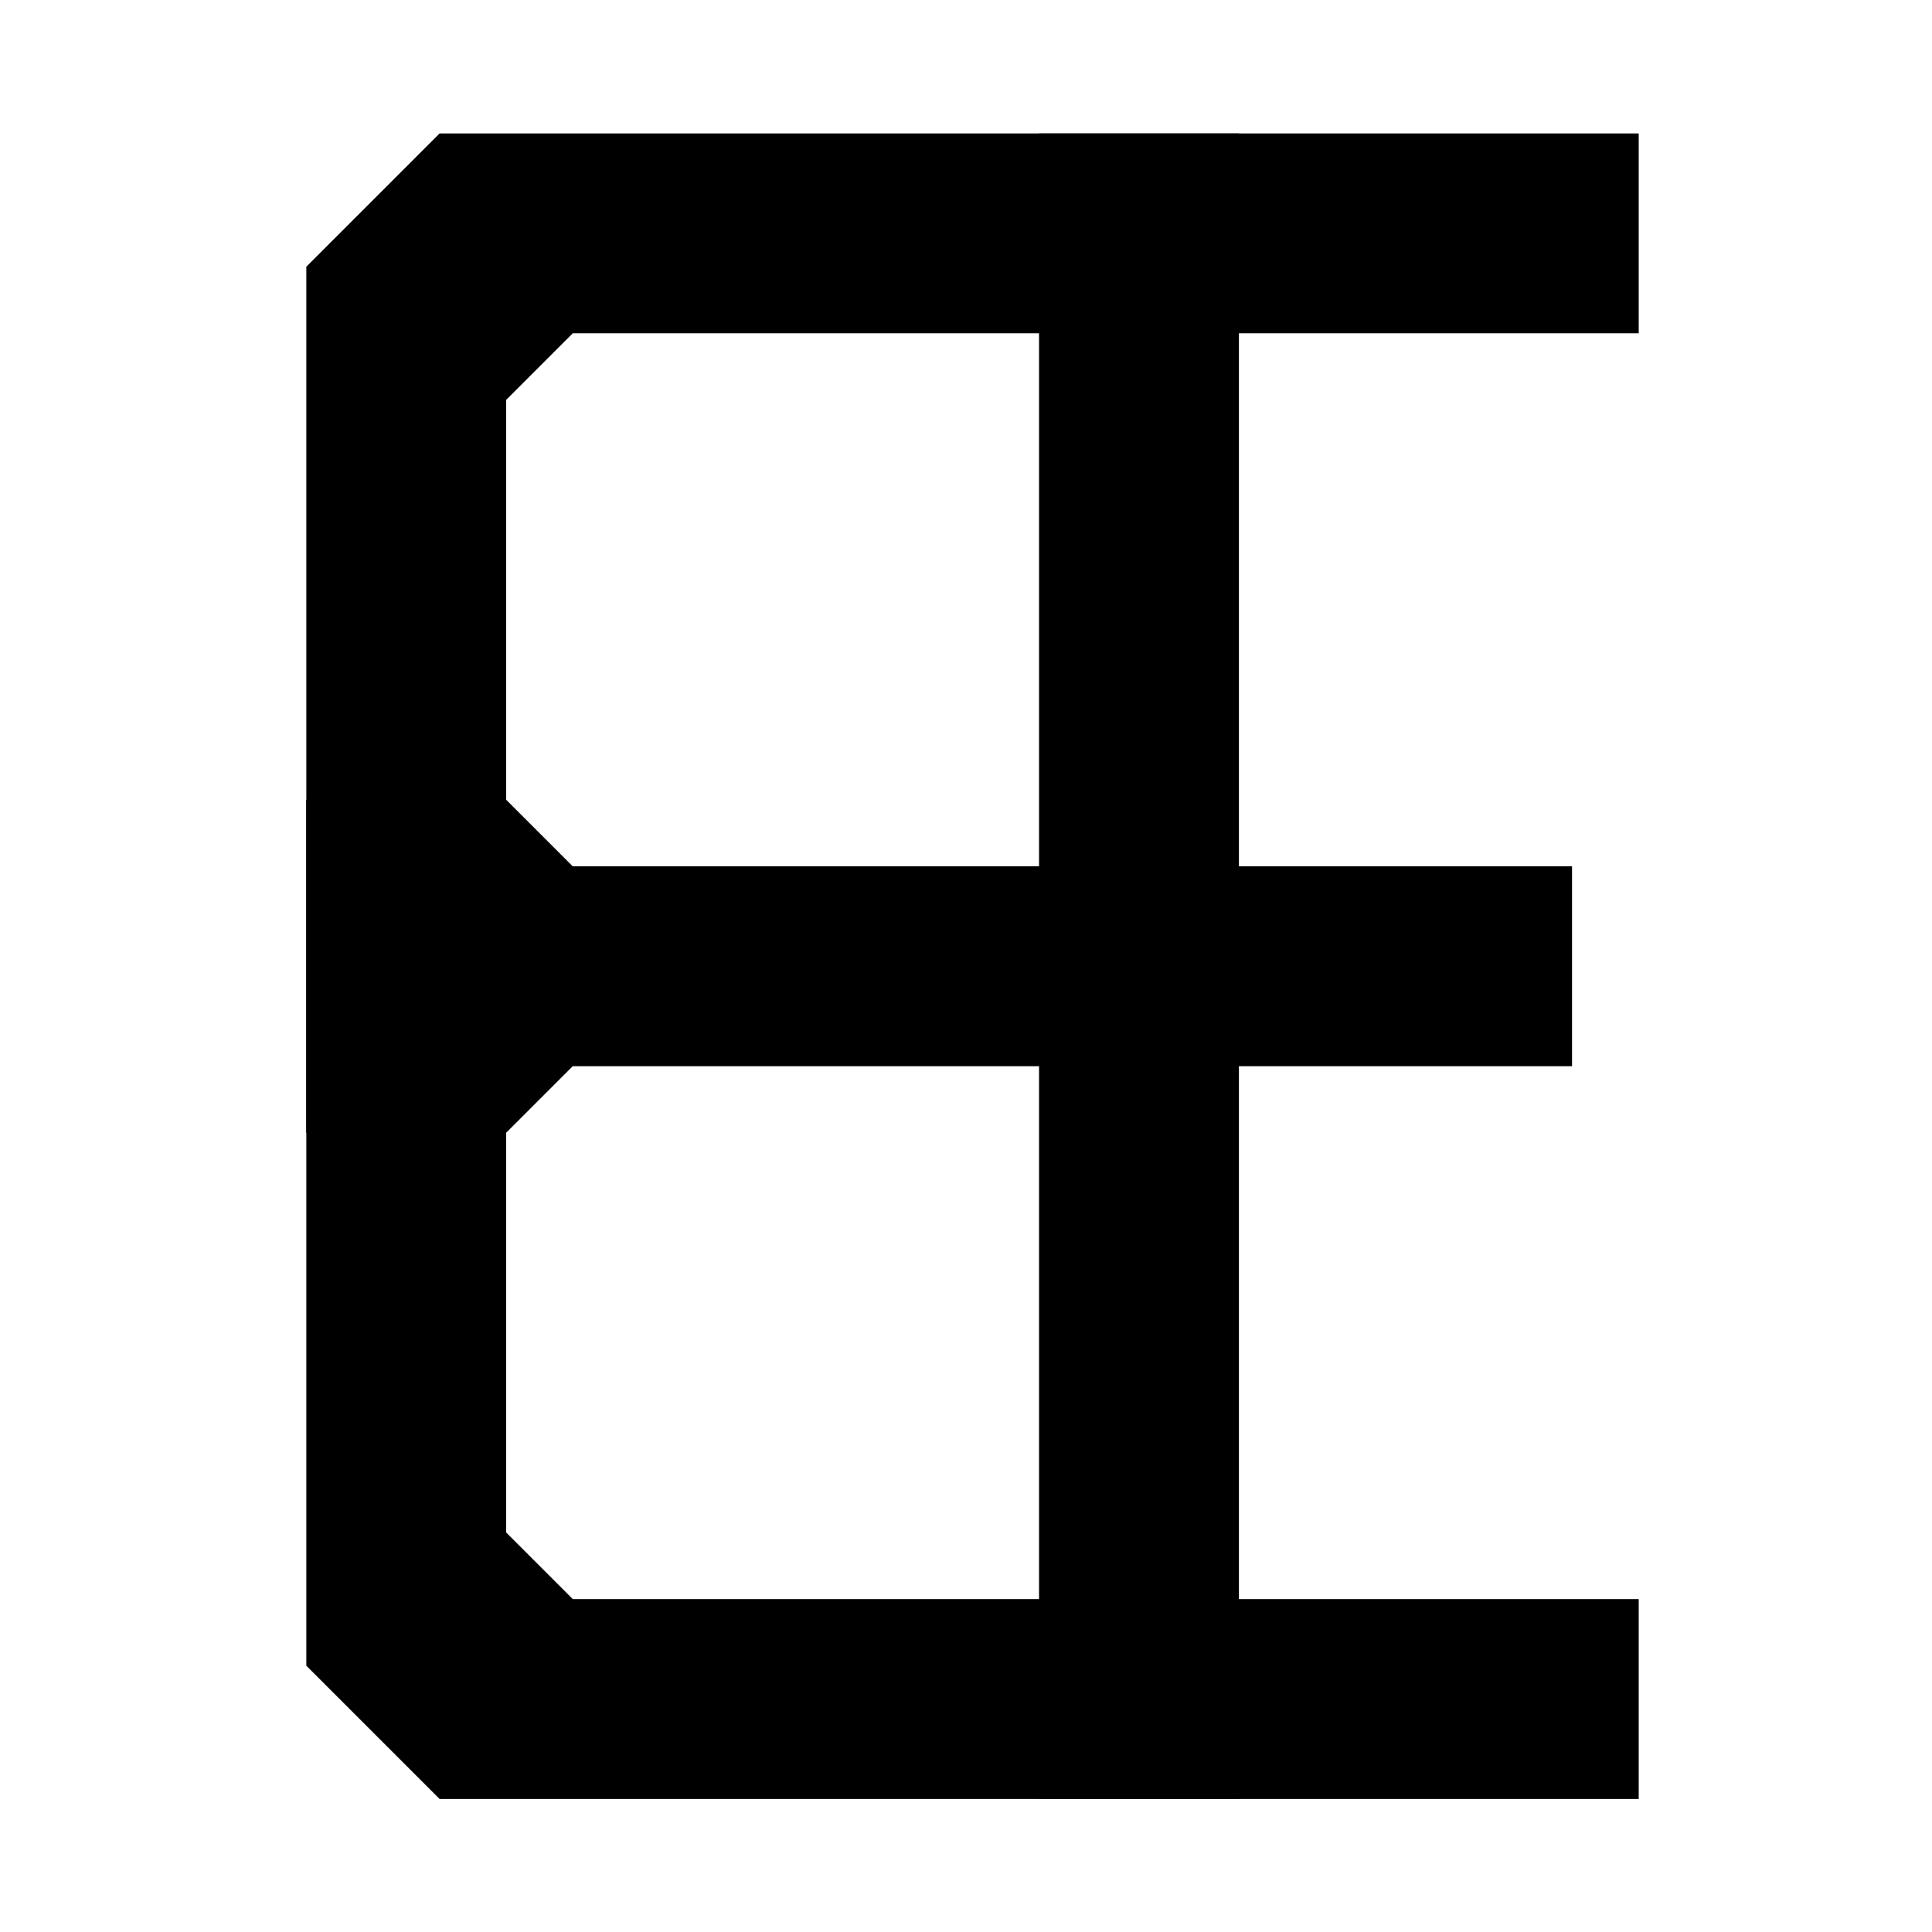
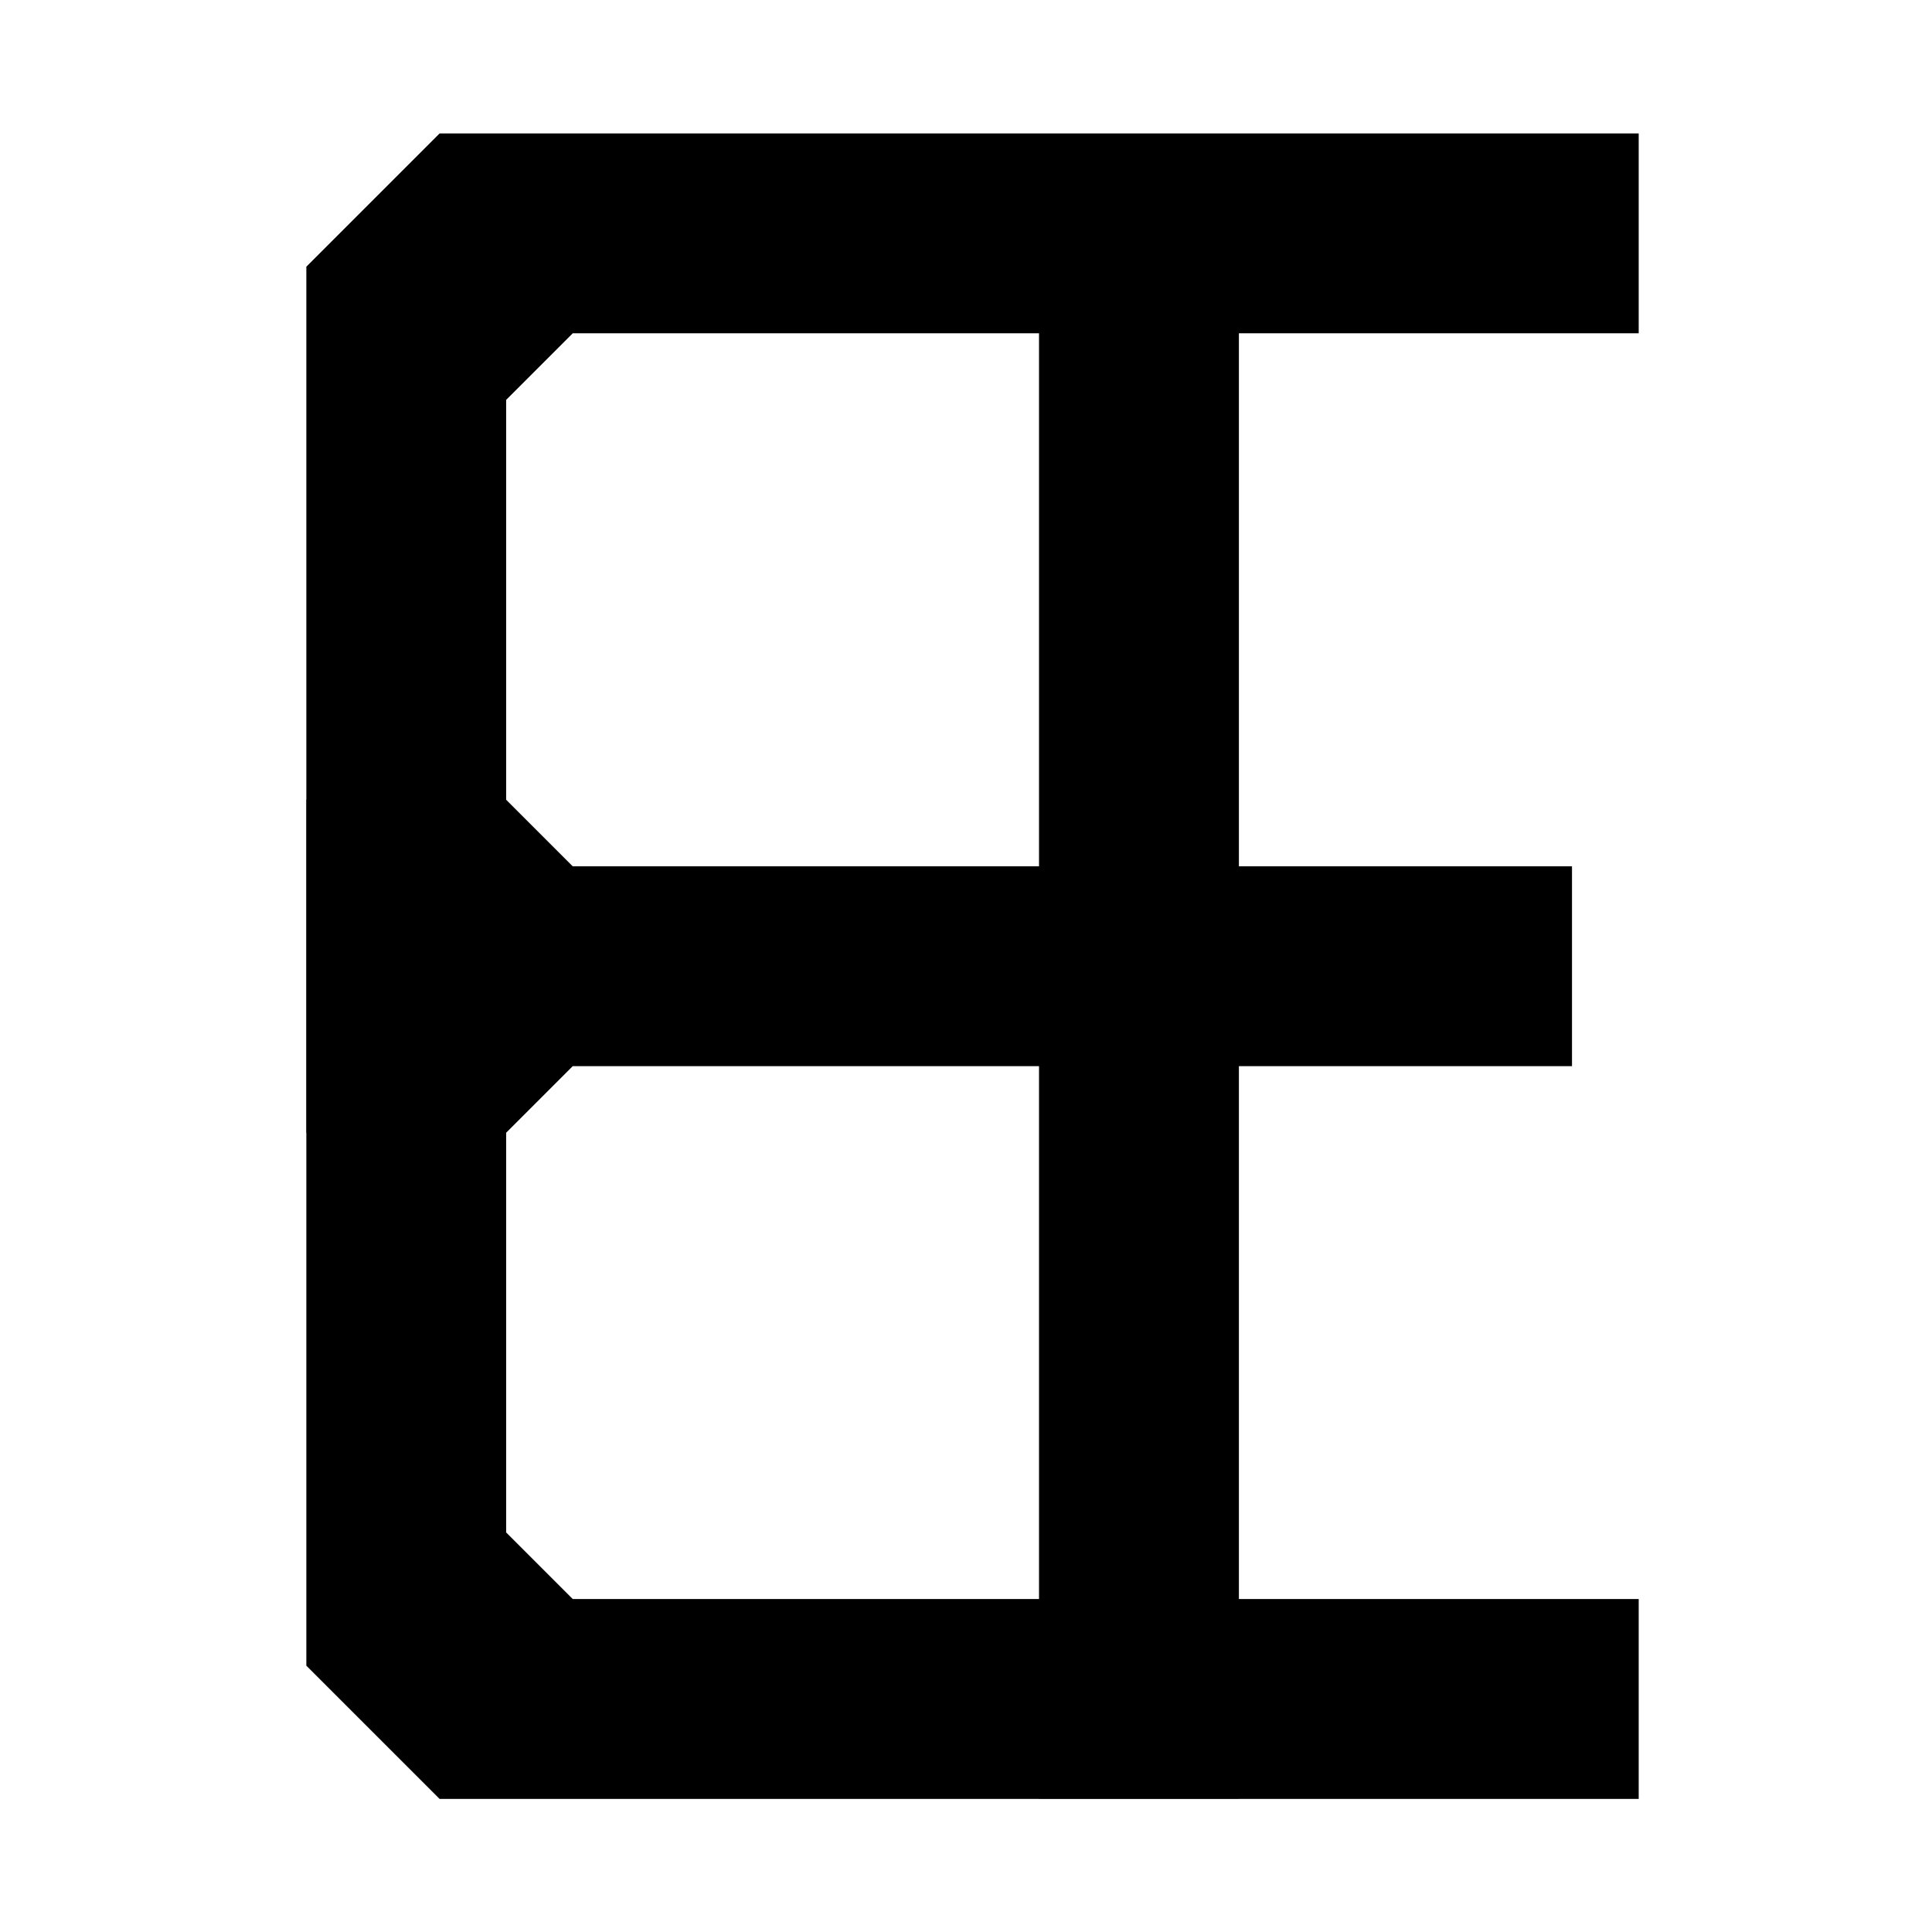
<svg xmlns="http://www.w3.org/2000/svg" width="38.365mm" height="38.365mm" version="1.1" viewBox="0 0 38.365 38.365">
  <g transform="translate(-95.779 -152.8)">
    <rect x="95.779" y="152.8" width="38.365" height="38.365" opacity="0" stroke-width="1.018" />
  </g>
  <g transform="translate(-95.779 -152.8)">
-     <path d="m128.32 155.45h-23.812l-2.646 2.646v27.781l2.646 2.646h23.812v-3.969h-21.167l-1.323-1.323v-22.49l1.323-1.323h21.167v-3.969" />
-     <path d="m101.86 168.68h3.969l1.323 1.323h9.26v-14.552h3.969v14.552h6.615v3.969h-6.615v14.552h-3.969v-14.552h-9.26l-1.323 1.323h-3.969z" />
+     <path transform="matrix(.26458 0 0 .26458 95.779 152.8)" d="m32.992 10.016-10 10v40.004h-0.01v25h0.01v39.996l10 9.998h44.99v0.006h15.002v-0.006h30.006v-15h-30.006v-39.994h25v-15h-25v-40.006h30.006v-14.998h-89.998zm9.996 14.998h34.994v40.006h-34.998l-4.996-4.996v-30.01l5-5zm-0.004 55.006h34.998v39.994h-34.994l-5-5v-29.998l4.996-4.996z" stroke-width="3.78" />
  </g>
</svg>
